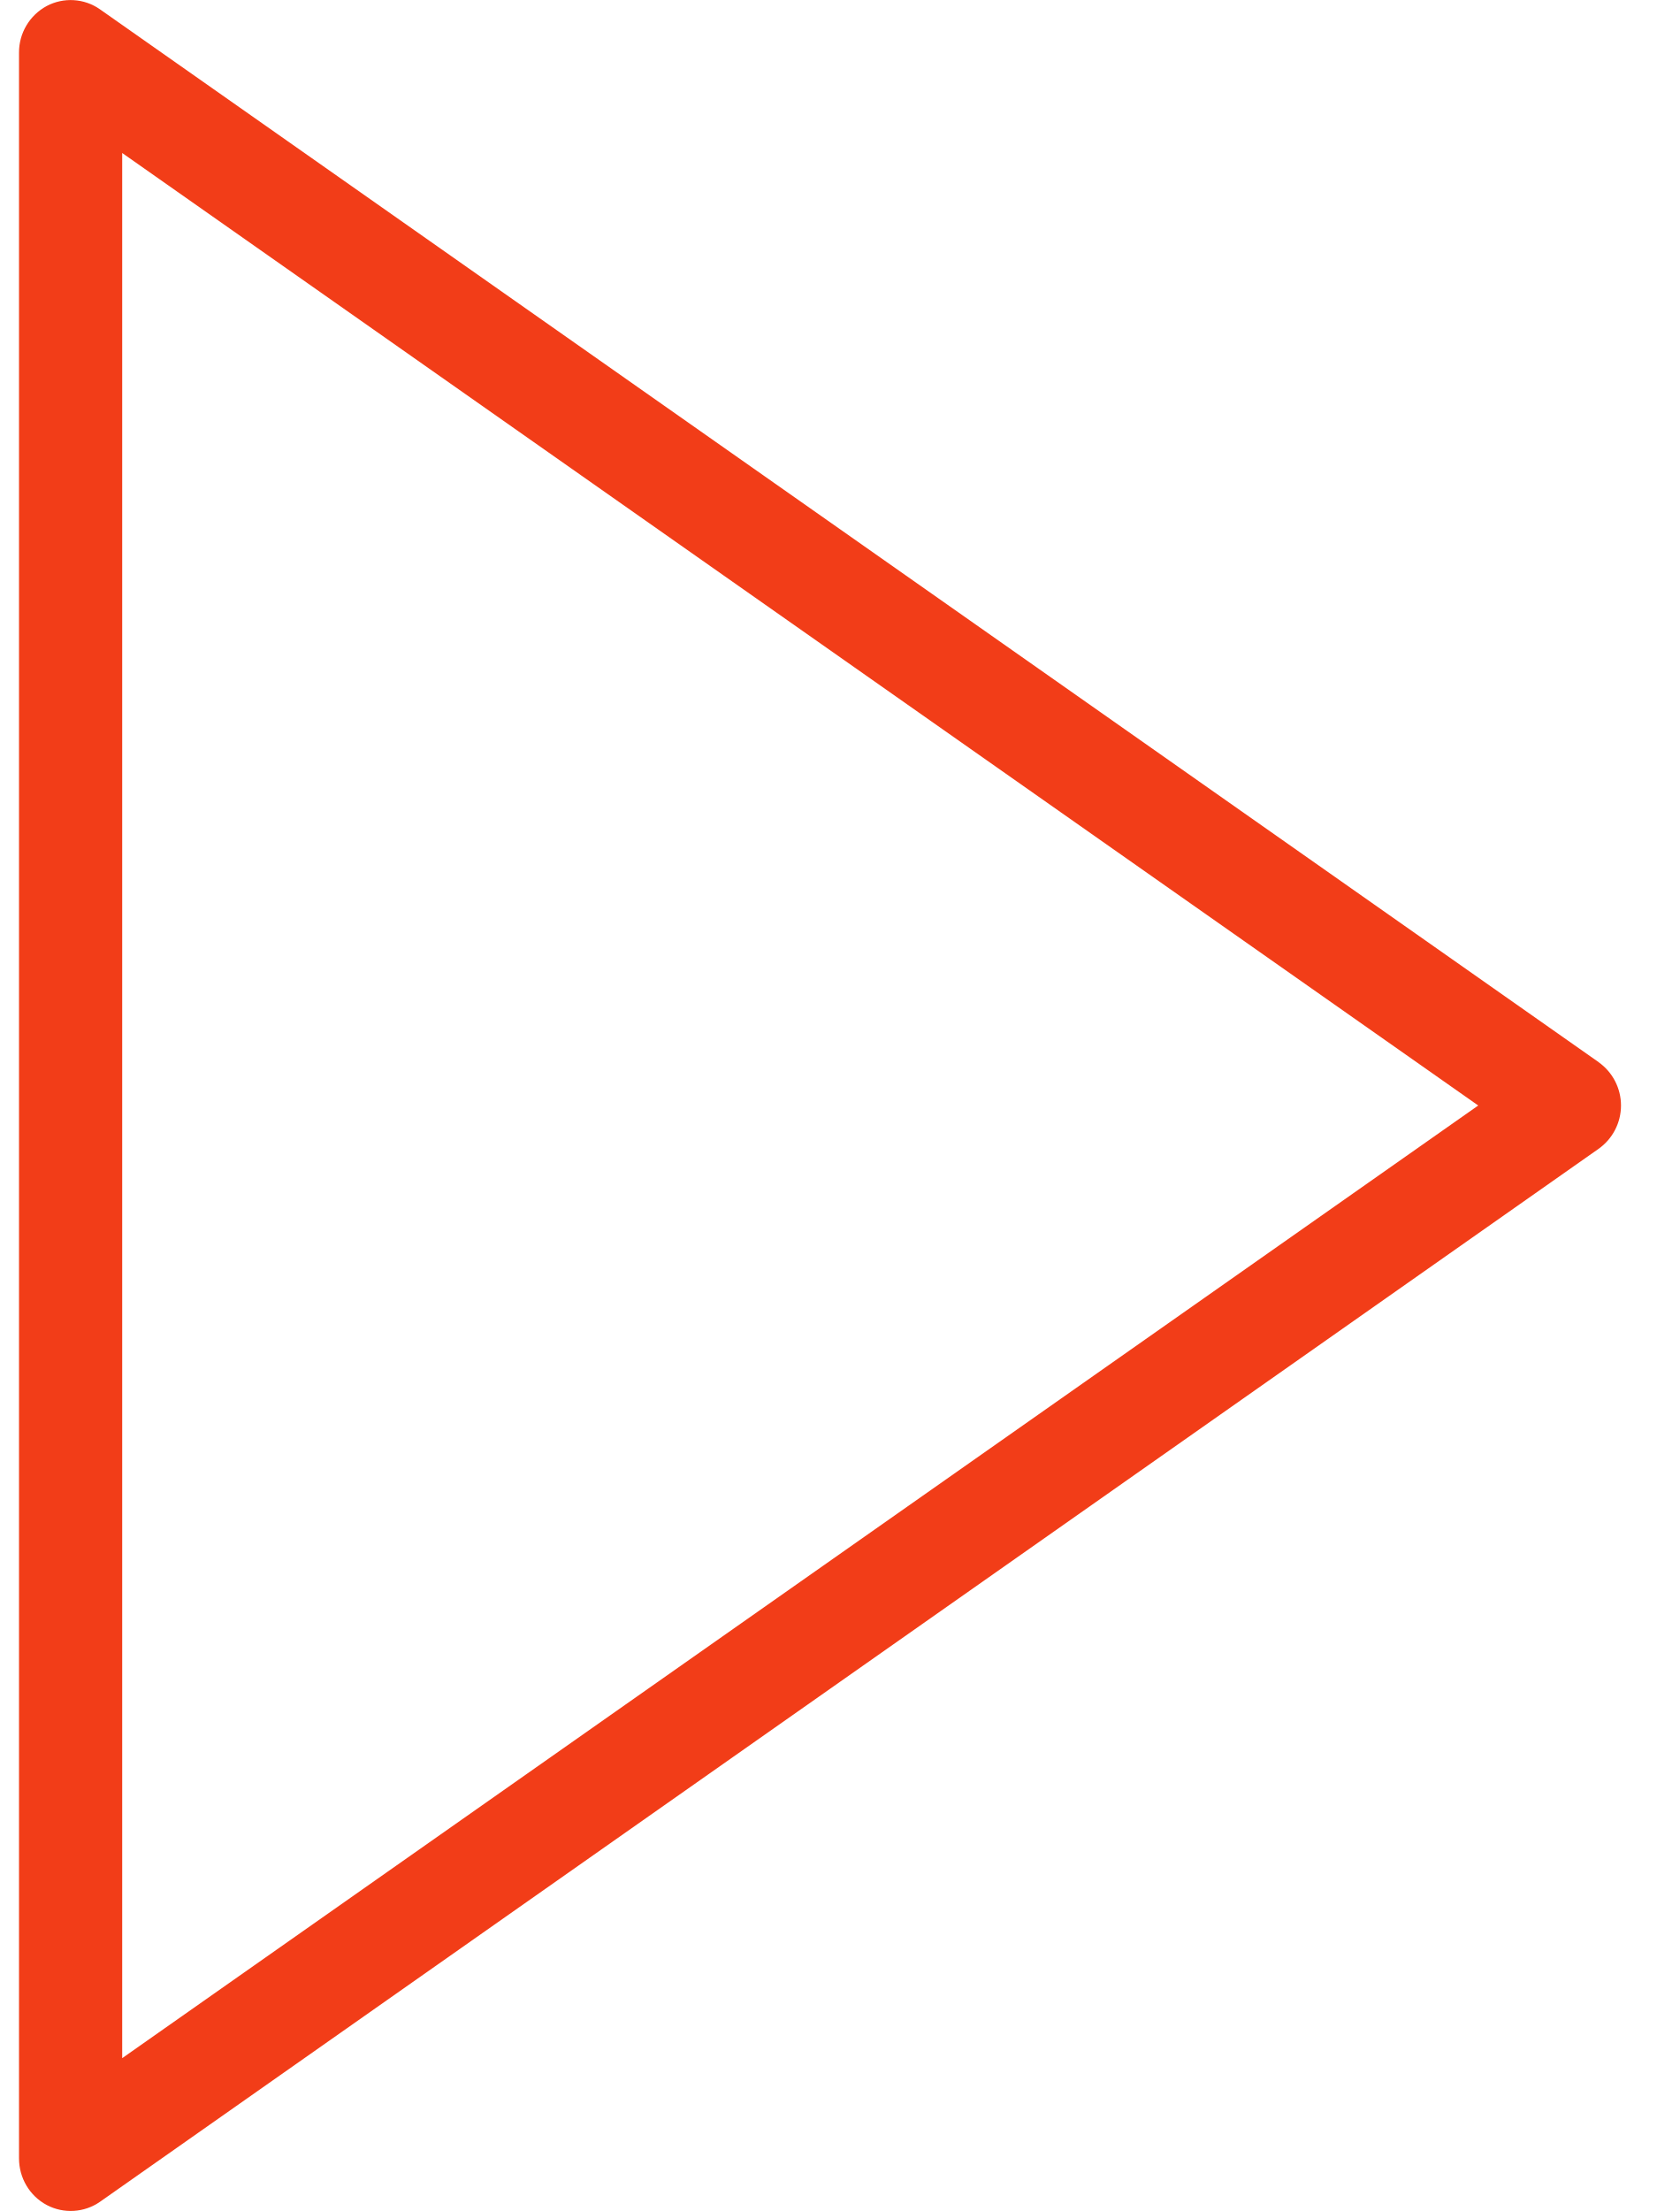
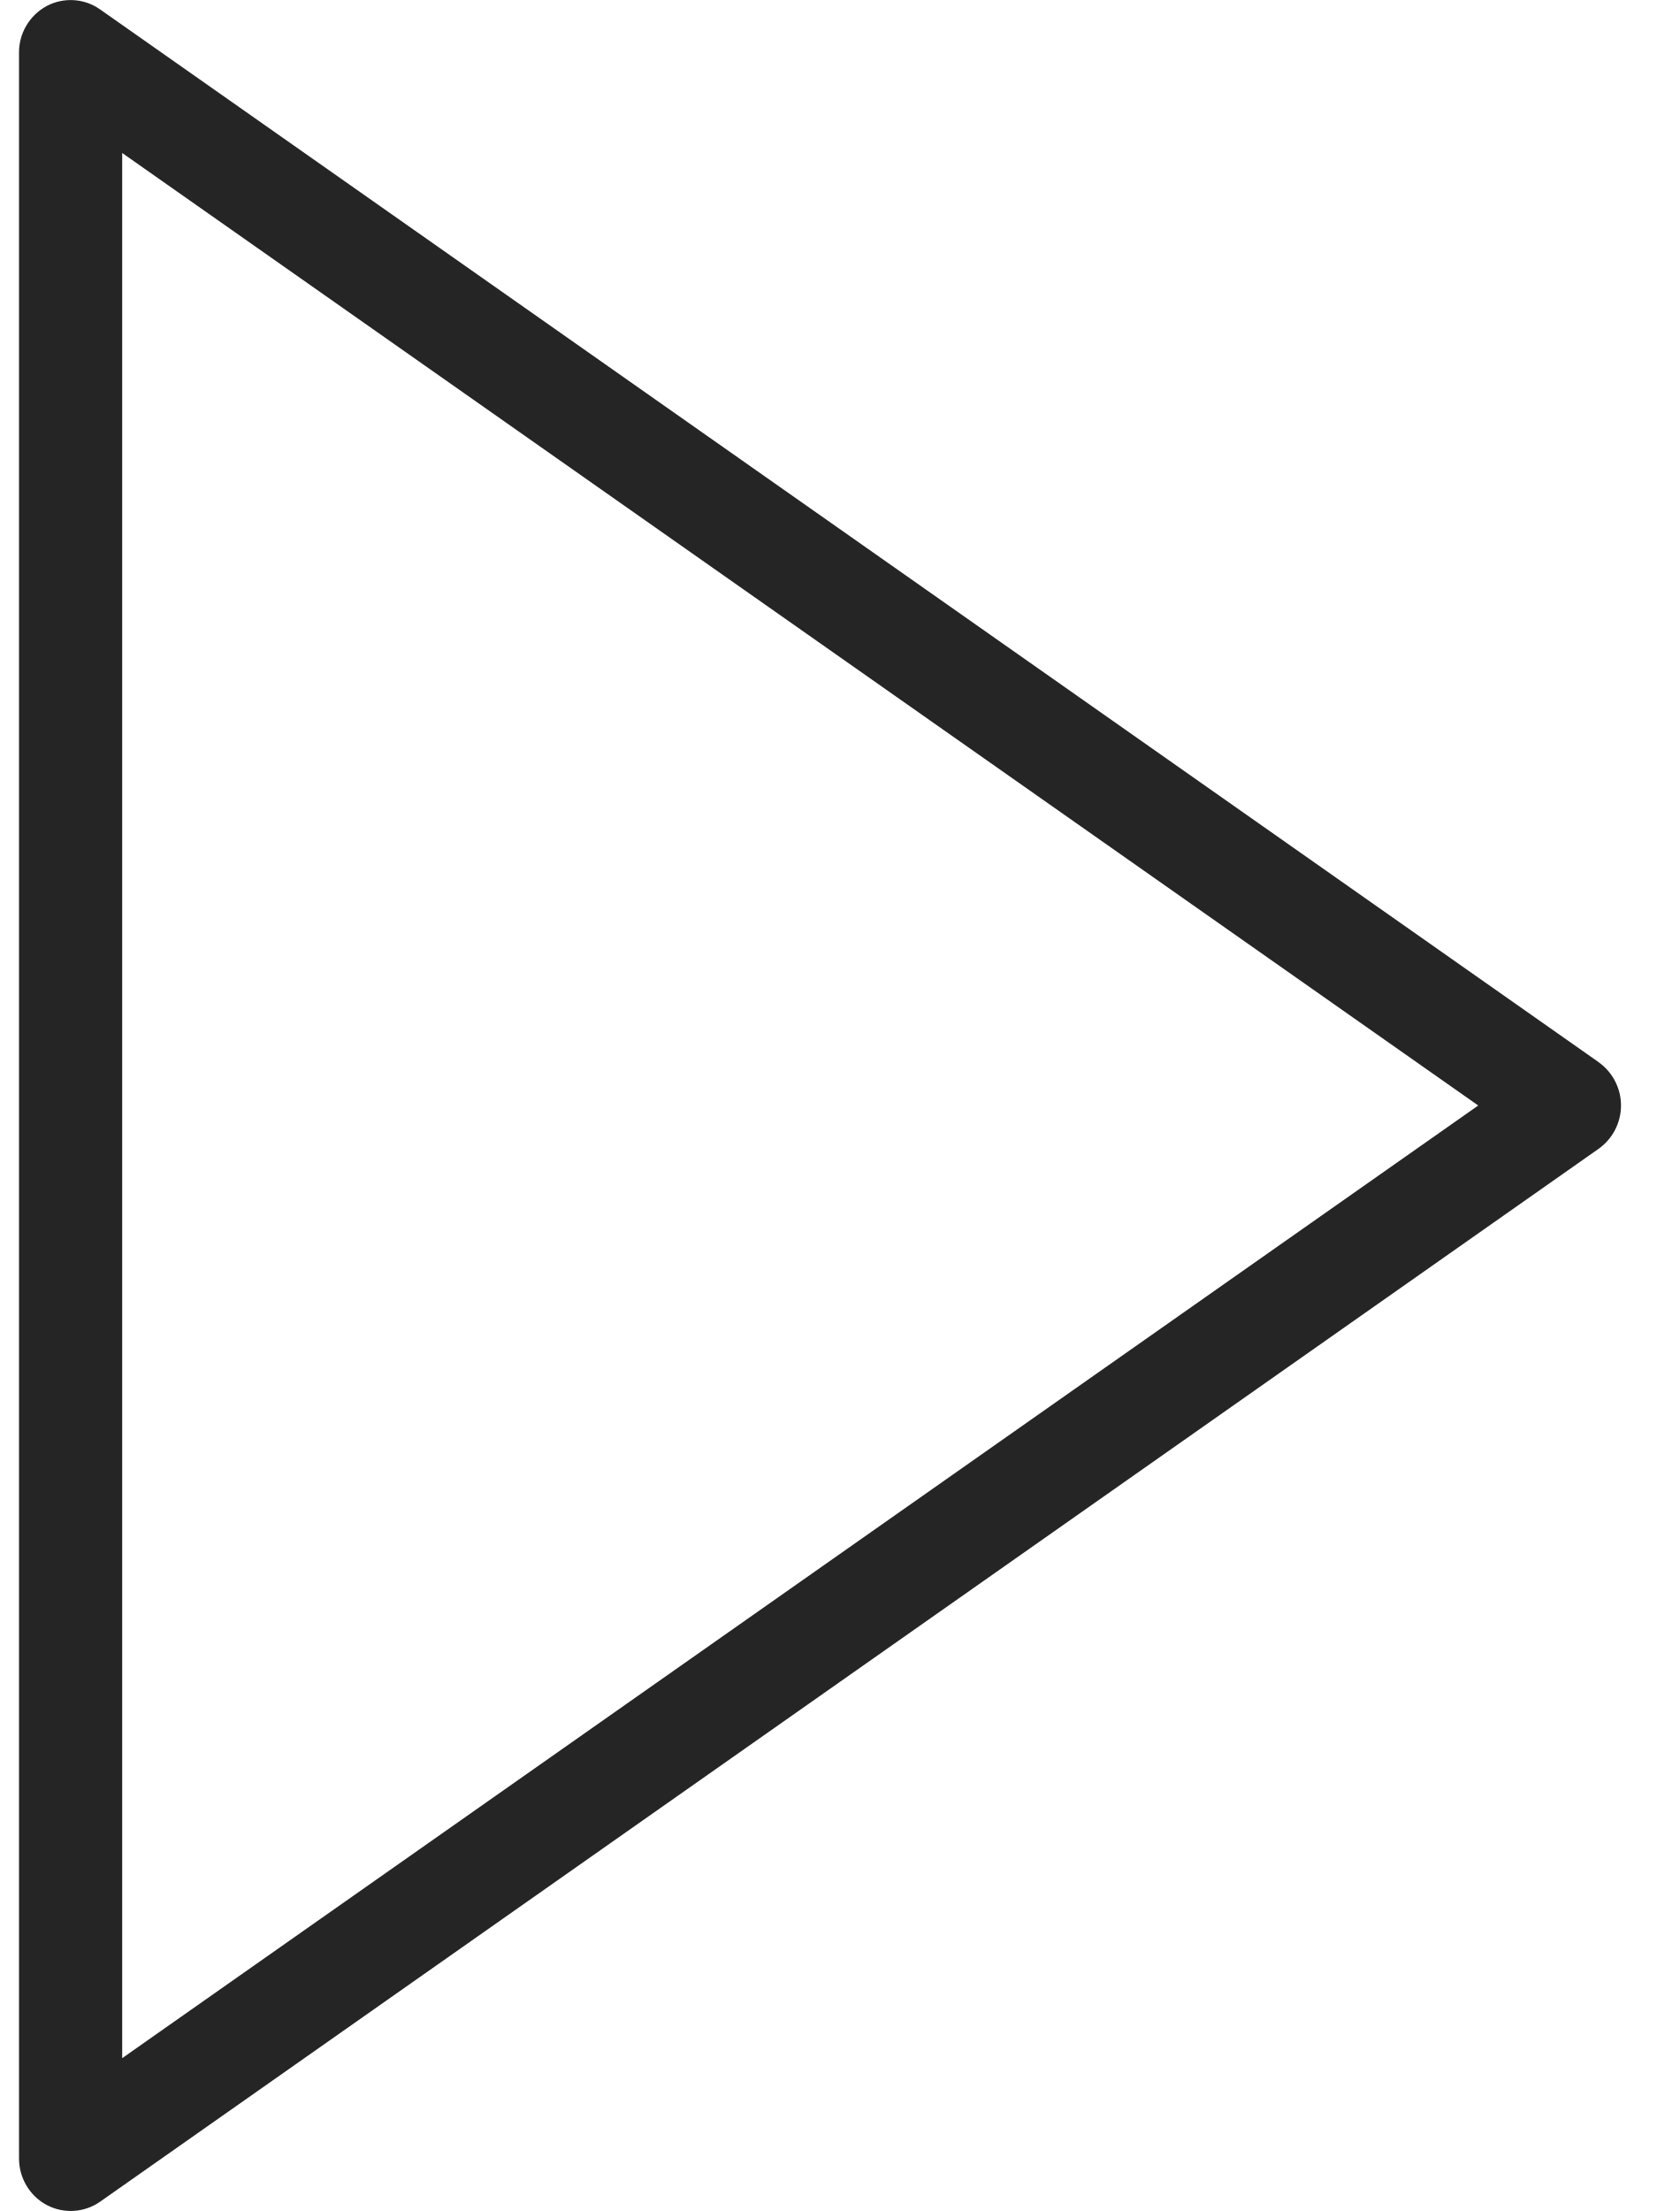
<svg xmlns="http://www.w3.org/2000/svg" width="19" height="25" fill="none">
-   <path d="M18.08 12.01L1.13.105A.578.578 0 00.528.068a.596.596 0 00-.313.527v23.81c0 .221.12.424.313.527a.58.58 0 00.604-.037L18.079 12.99a.6.6 0 000-.98zM1.382 23.27V1.73L16.718 12.5 1.383 23.271z" fill="#F23D18" />
+   <path d="M18.08 12.01L1.13.105A.578.578 0 00.528.068a.596.596 0 00-.313.527v23.81c0 .221.12.424.313.527a.58.58 0 00.604-.037L18.079 12.99a.6.6 0 000-.98zM1.382 23.27V1.73L16.718 12.5 1.383 23.271z" fill="#252525" />
</svg>
